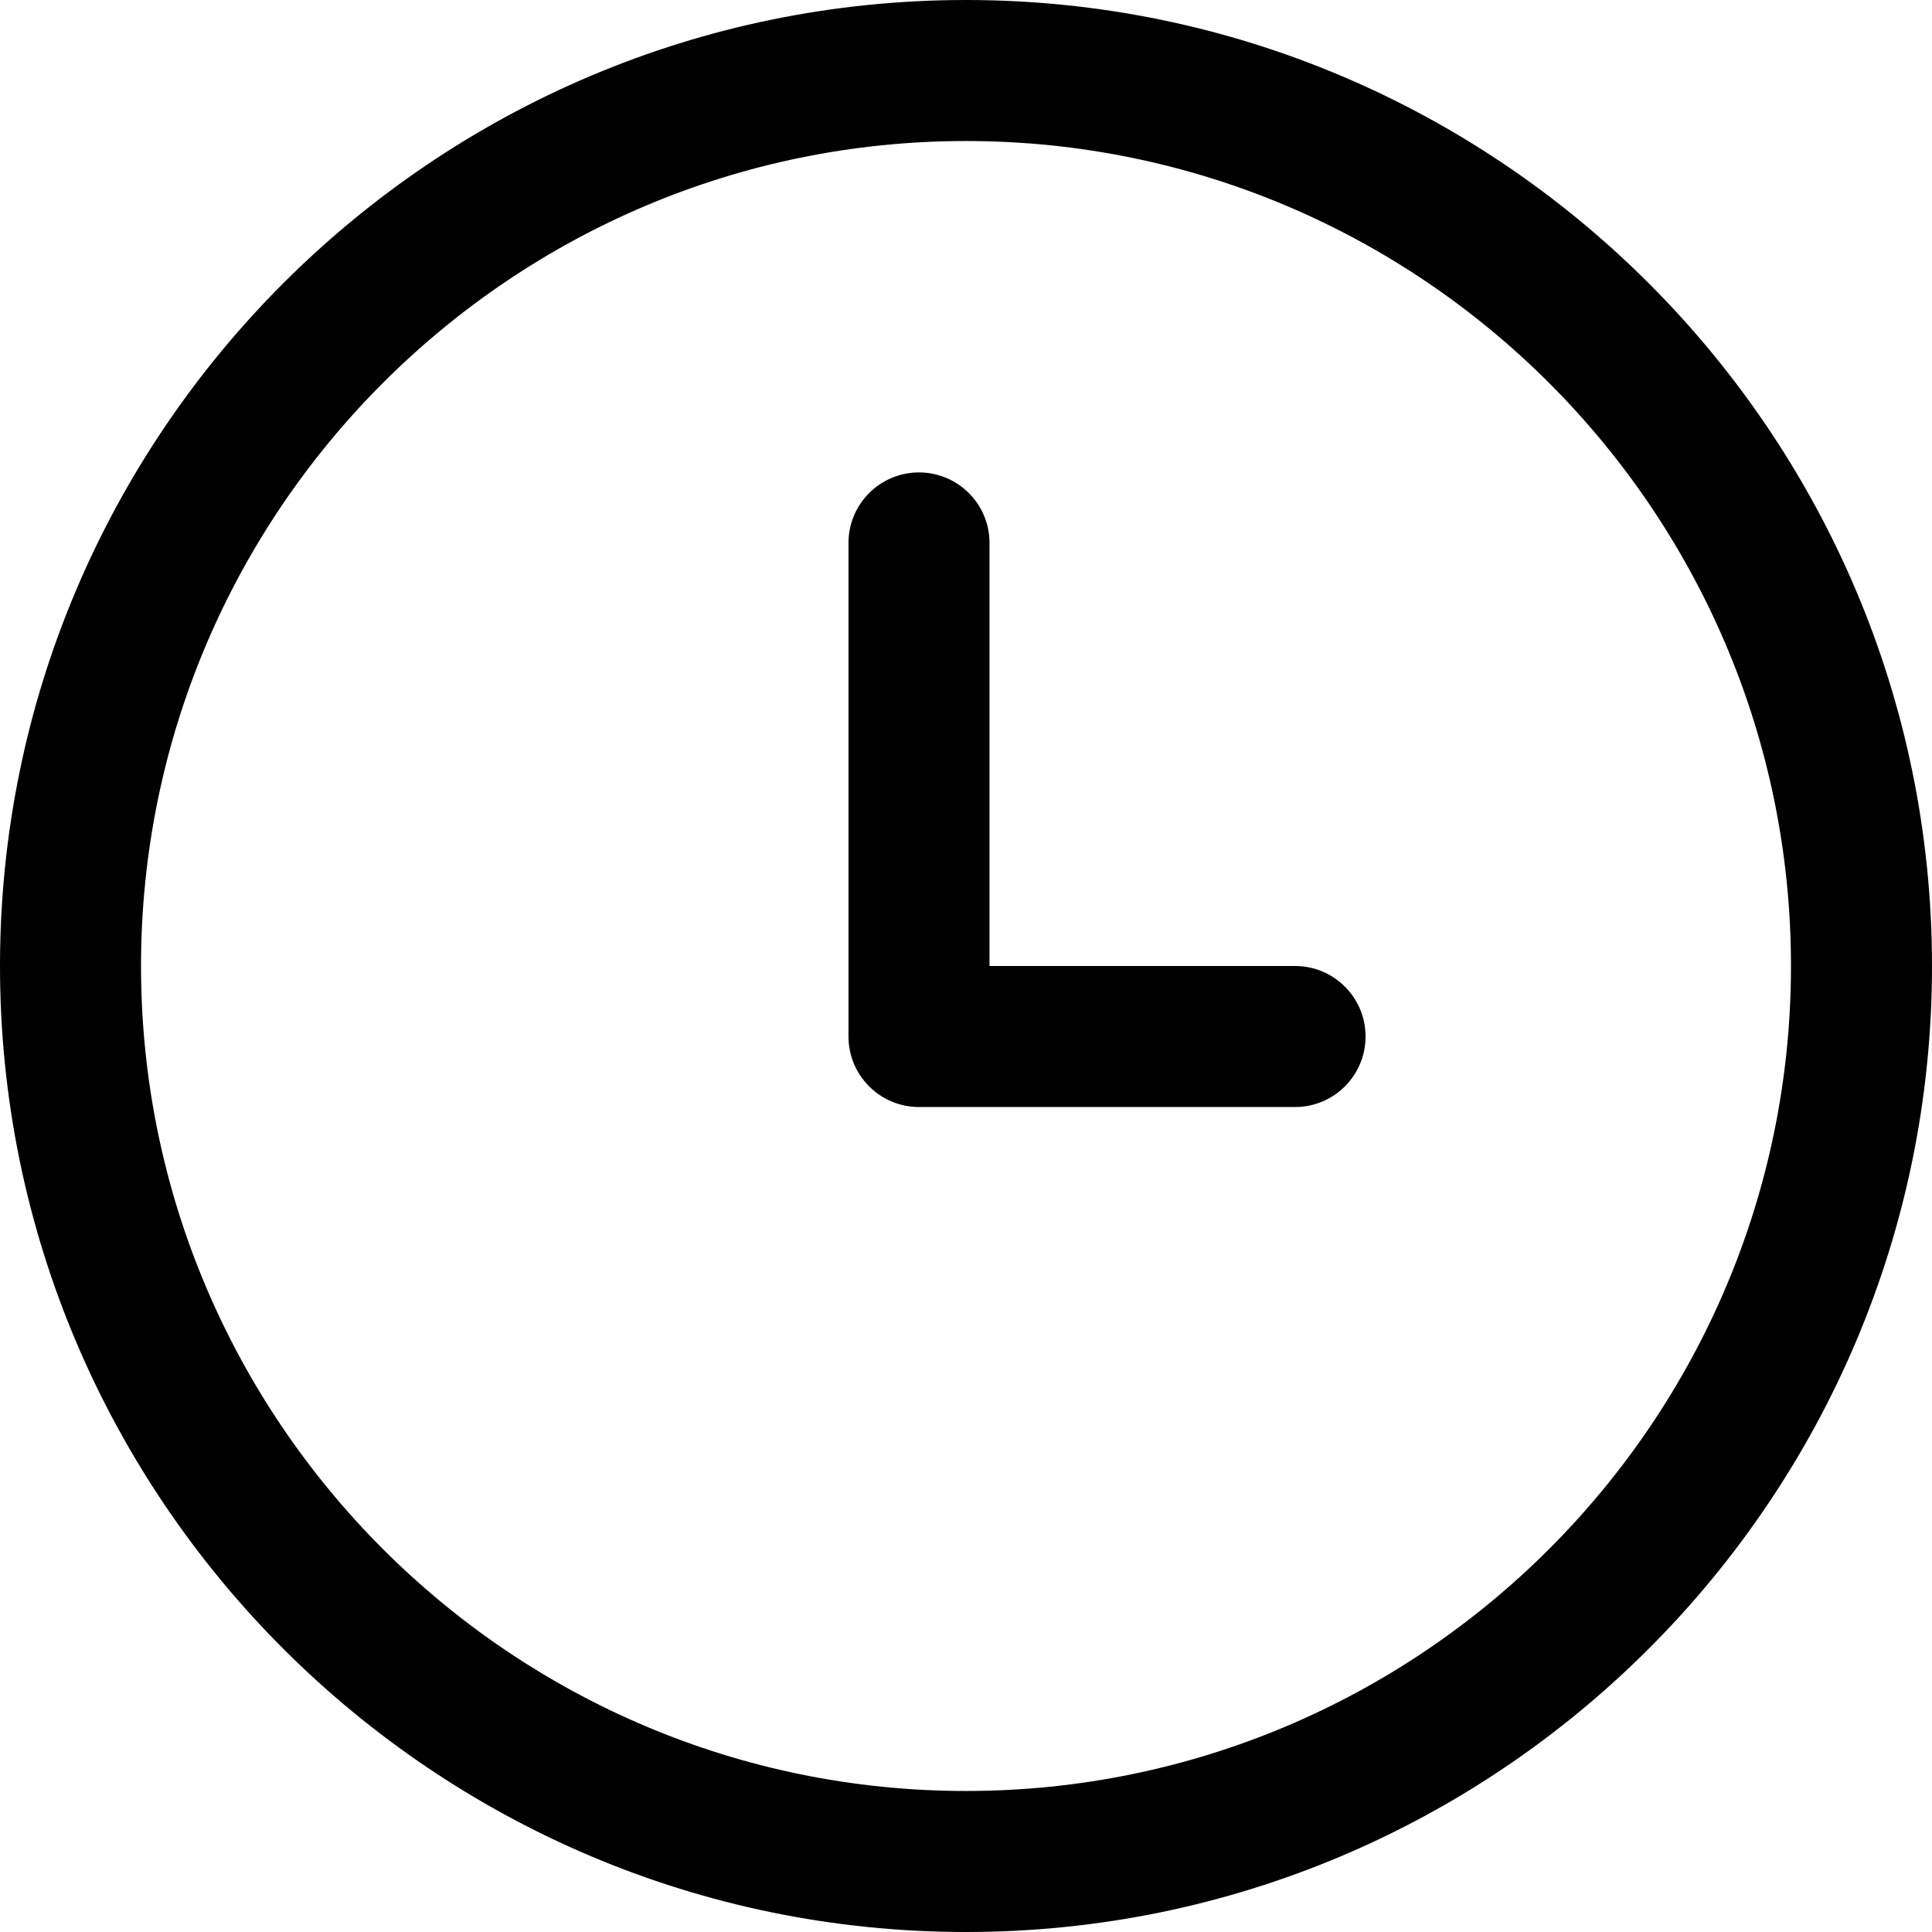
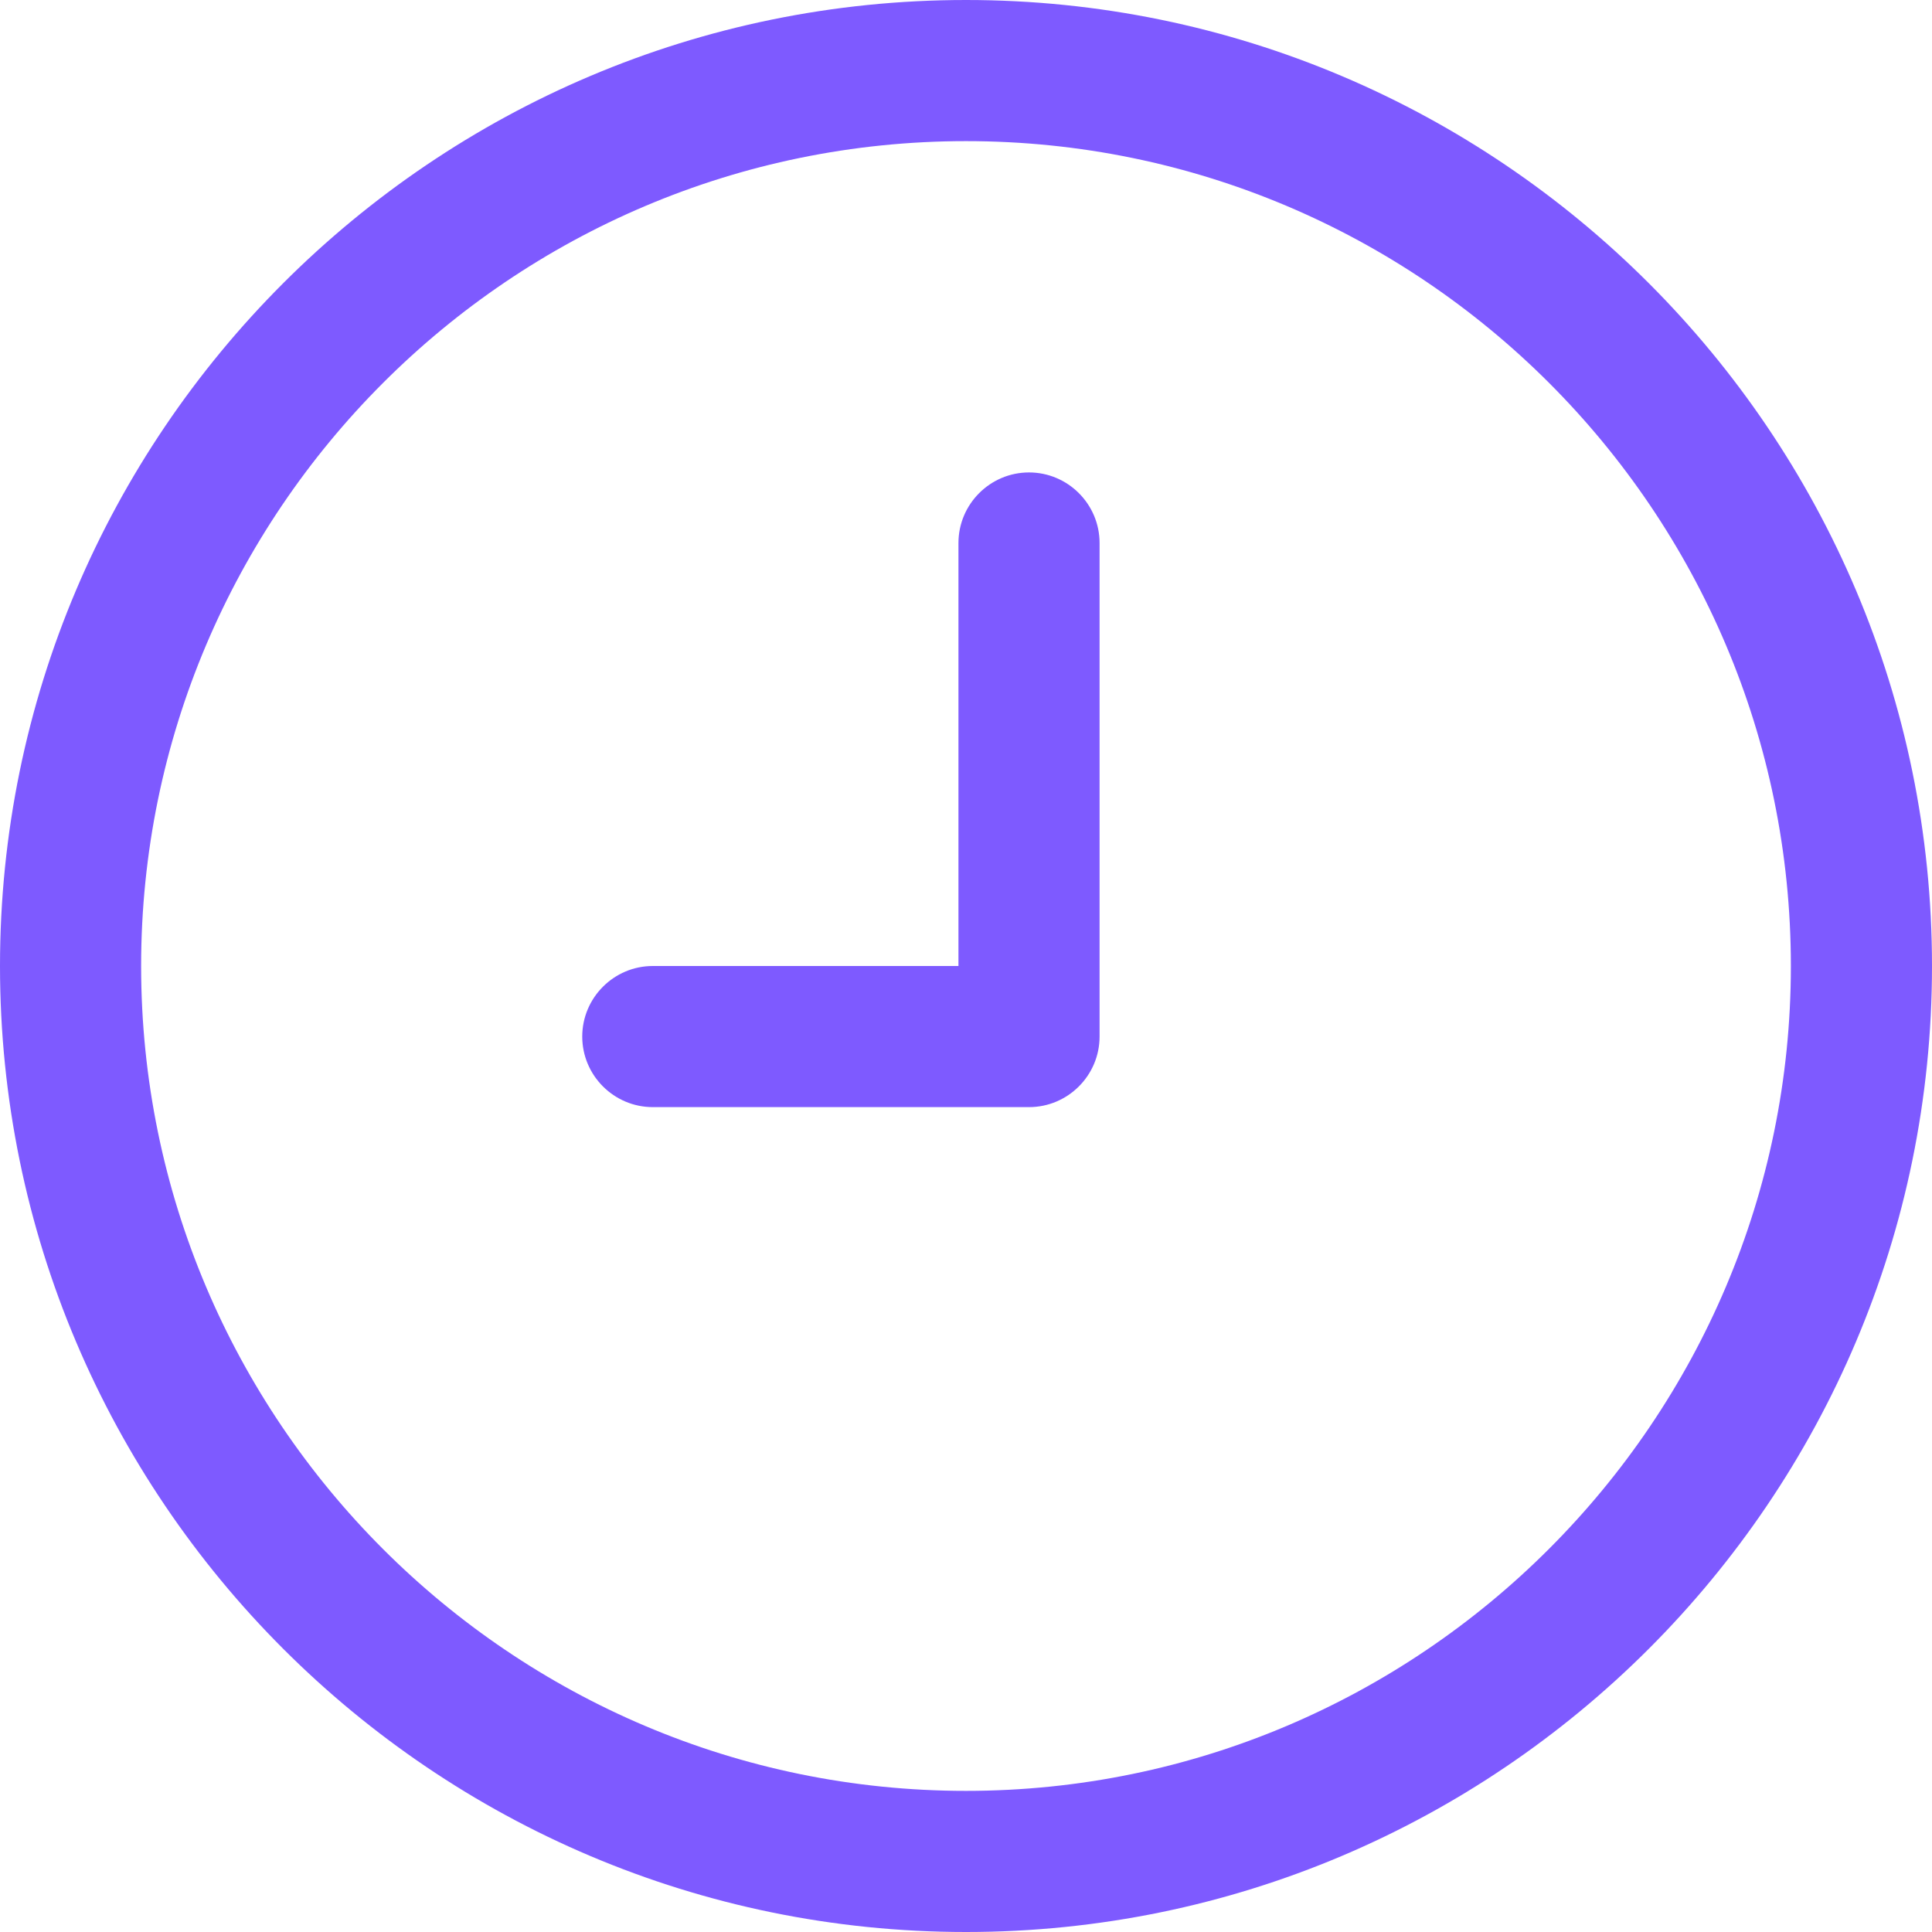
<svg xmlns="http://www.w3.org/2000/svg" version="1.1" id="Capa_1" x="0px" y="0px" viewBox="0 0 512 512" style="enable-background:new 0 0 512 512;" xml:space="preserve">
+   <style type="text/css">
+ 	.st0{fill:#7E5AFF;}
+ </style>
  <g>
    <g>
-       <path d="M256,0C114.845,0,0,114.839,0,256s114.845,256,256,256c141.161,0,256-114.839,256-256S397.155,0,256,0z M256,474.628    C135.45,474.628,37.372,376.55,37.372,256S135.45,37.372,256,37.372s218.628,98.077,218.628,218.622    C474.628,376.55,376.55,474.628,256,474.628z" />
+       <path class="st0" d="M256,0C114.8,0,0,114.8,0,256s114.8,256,256,256c141.2,0,256-114.8,256-256S397.2,0,256,0z M256,474.6    c-120.6,0-218.6-98.1-218.6-218.6S135.4,37.4,256,37.4S474.6,135.4,474.6,256C474.6,376.5,376.5,474.6,256,474.6z" />
    </g>
  </g>
  <g>
    <g>
-       <path d="M343.202,256h-80.973V143.883c0-10.321-8.365-18.686-18.686-18.686s-18.686,8.365-18.686,18.686v130.803    c0,10.321,8.365,18.686,18.686,18.686h99.659c10.321,0,18.686-8.365,18.686-18.686S353.523,256,343.202,256z" />
+       <path class="st0" d="M154.3,274.7c0,10.3,8.4,18.7,18.7,18.7h99.7c10.3,0,18.7-8.4,18.7-18.7V143.9c0-10.3-8.4-18.7-18.7-18.7    c-10.3,0-18.7,8.4-18.7,18.7V256h-81C162.7,256,154.3,264.4,154.3,274.7z" />
    </g>
  </g>
-   <g>
- </g>
-   <g>
- </g>
-   <g>
- </g>
-   <g>
- </g>
-   <g>
- </g>
-   <g>
- </g>
-   <g>
- </g>
-   <g>
- </g>
-   <g>
- </g>
-   <g>
- </g>
-   <g>
- </g>
-   <g>
- </g>
-   <g>
- </g>
-   <g>
- </g>
-   <g>
- </g>
</svg>
